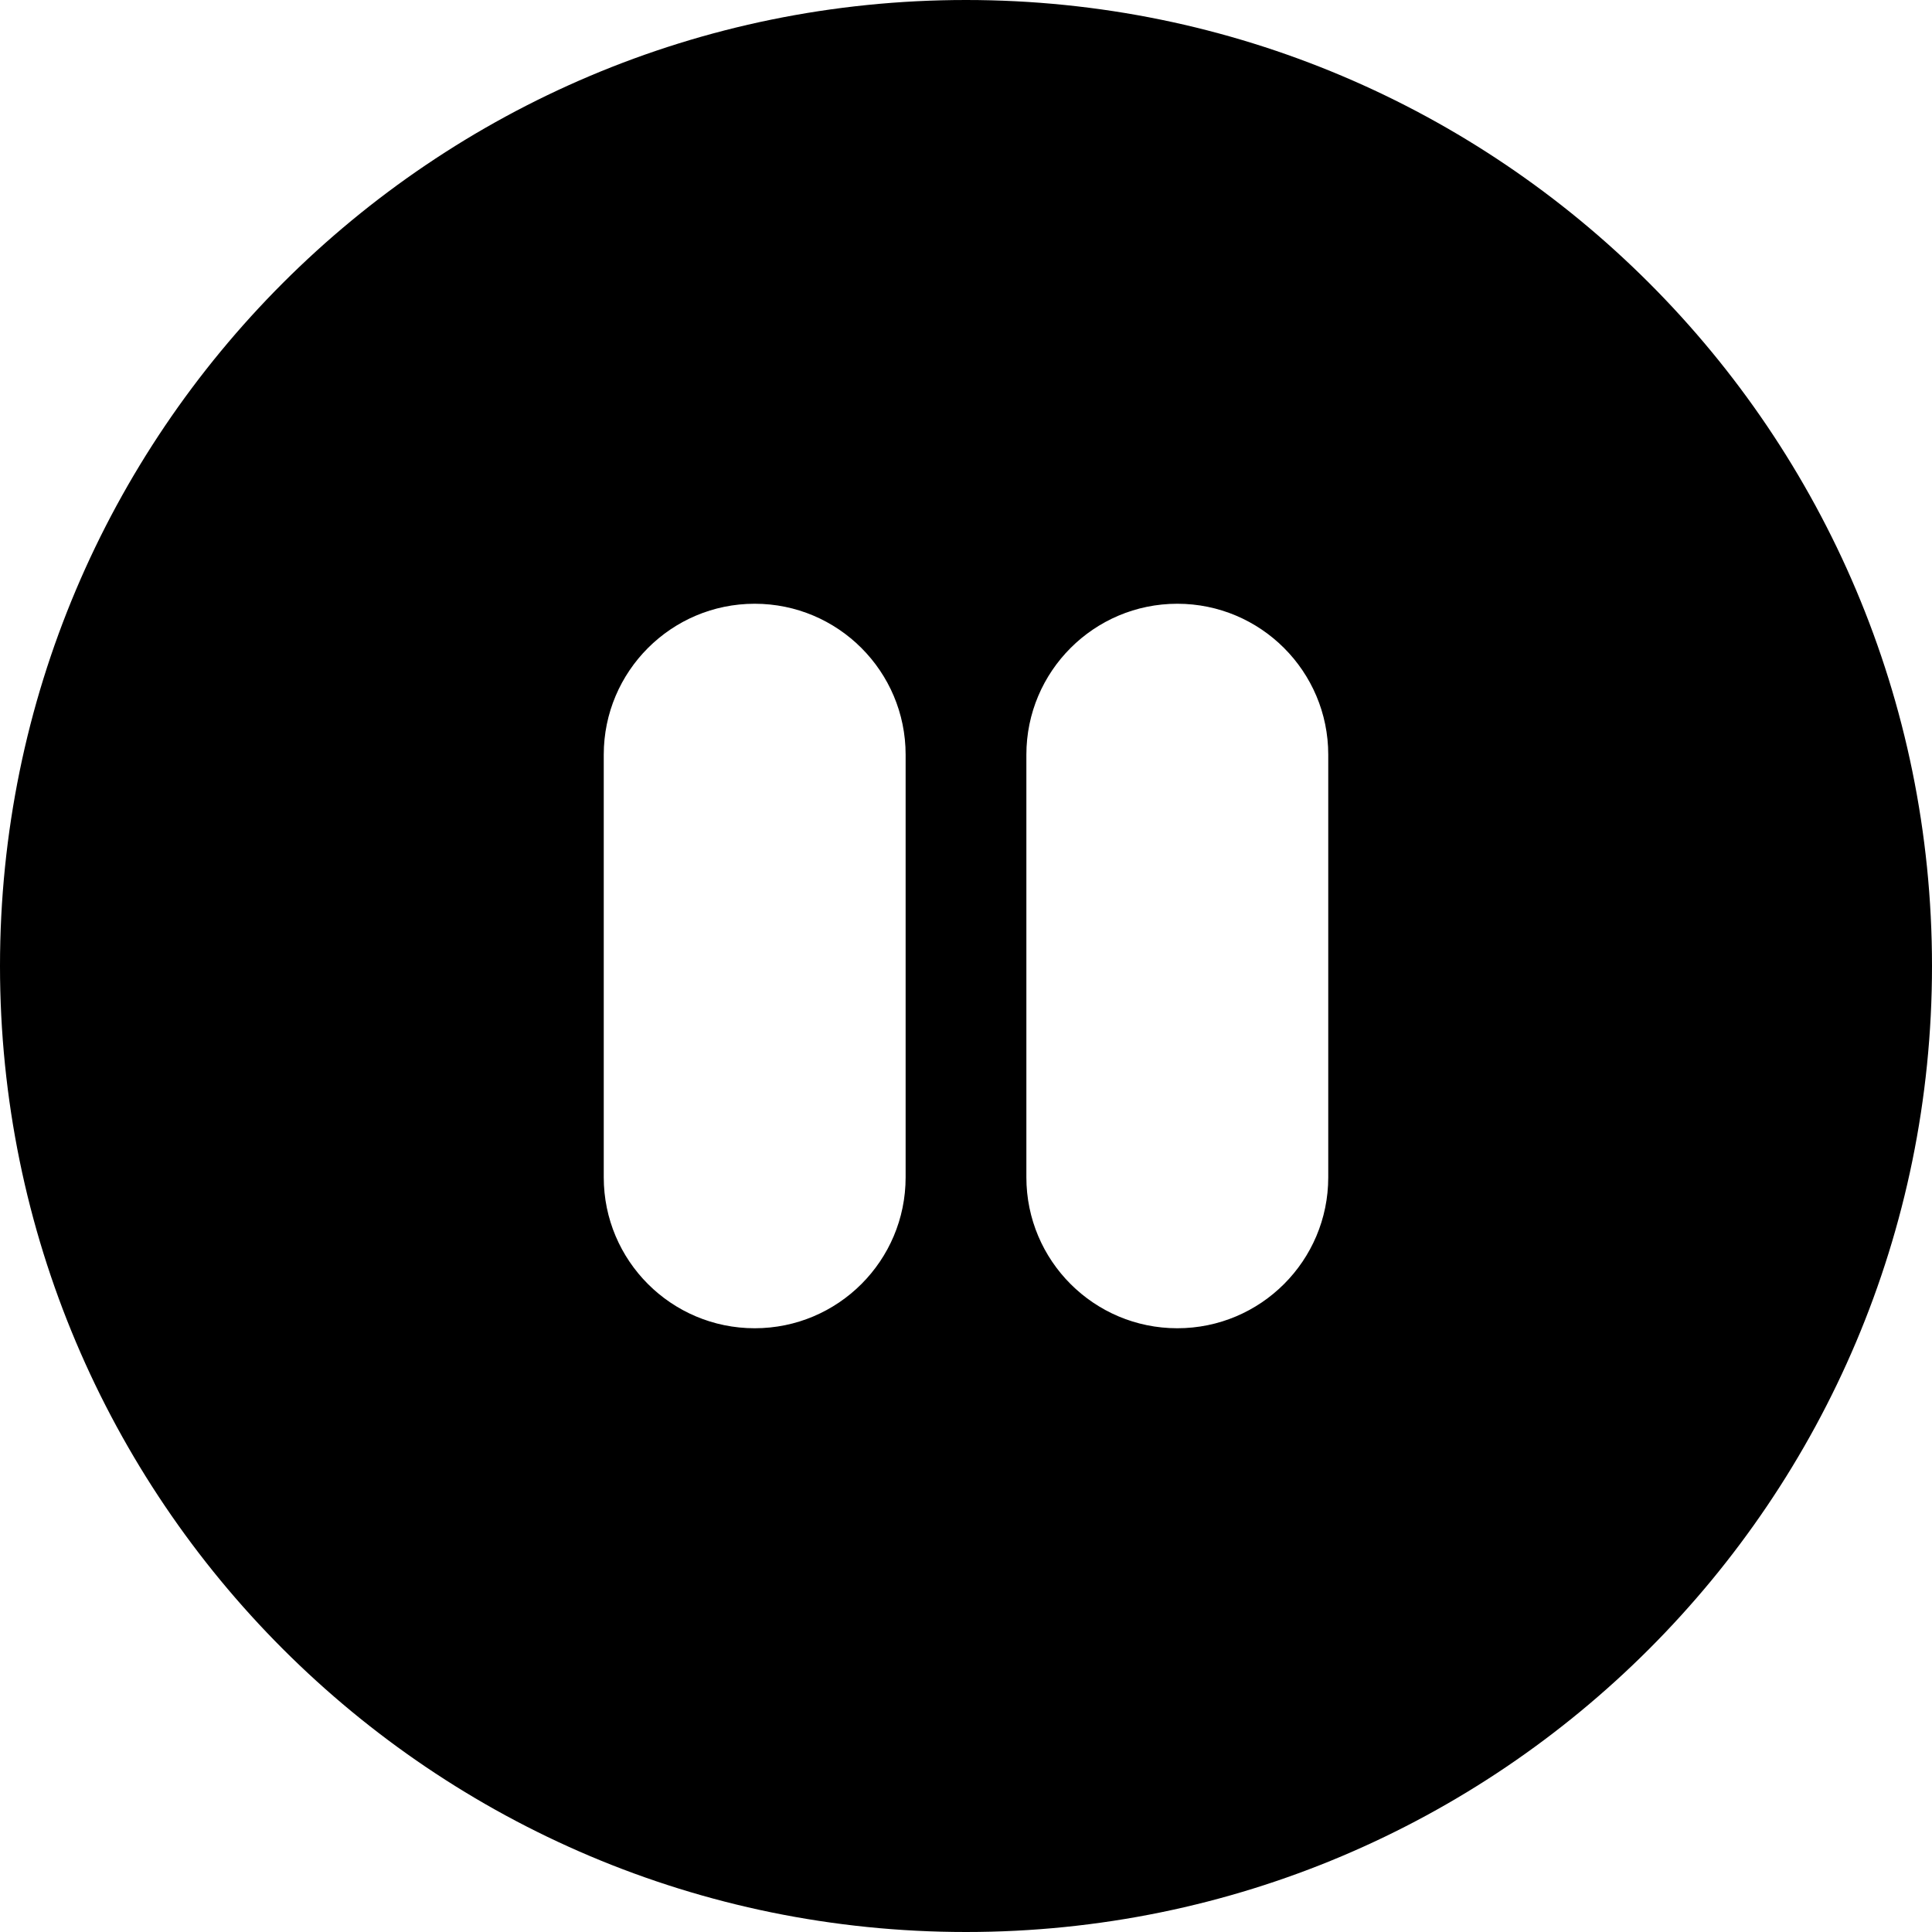
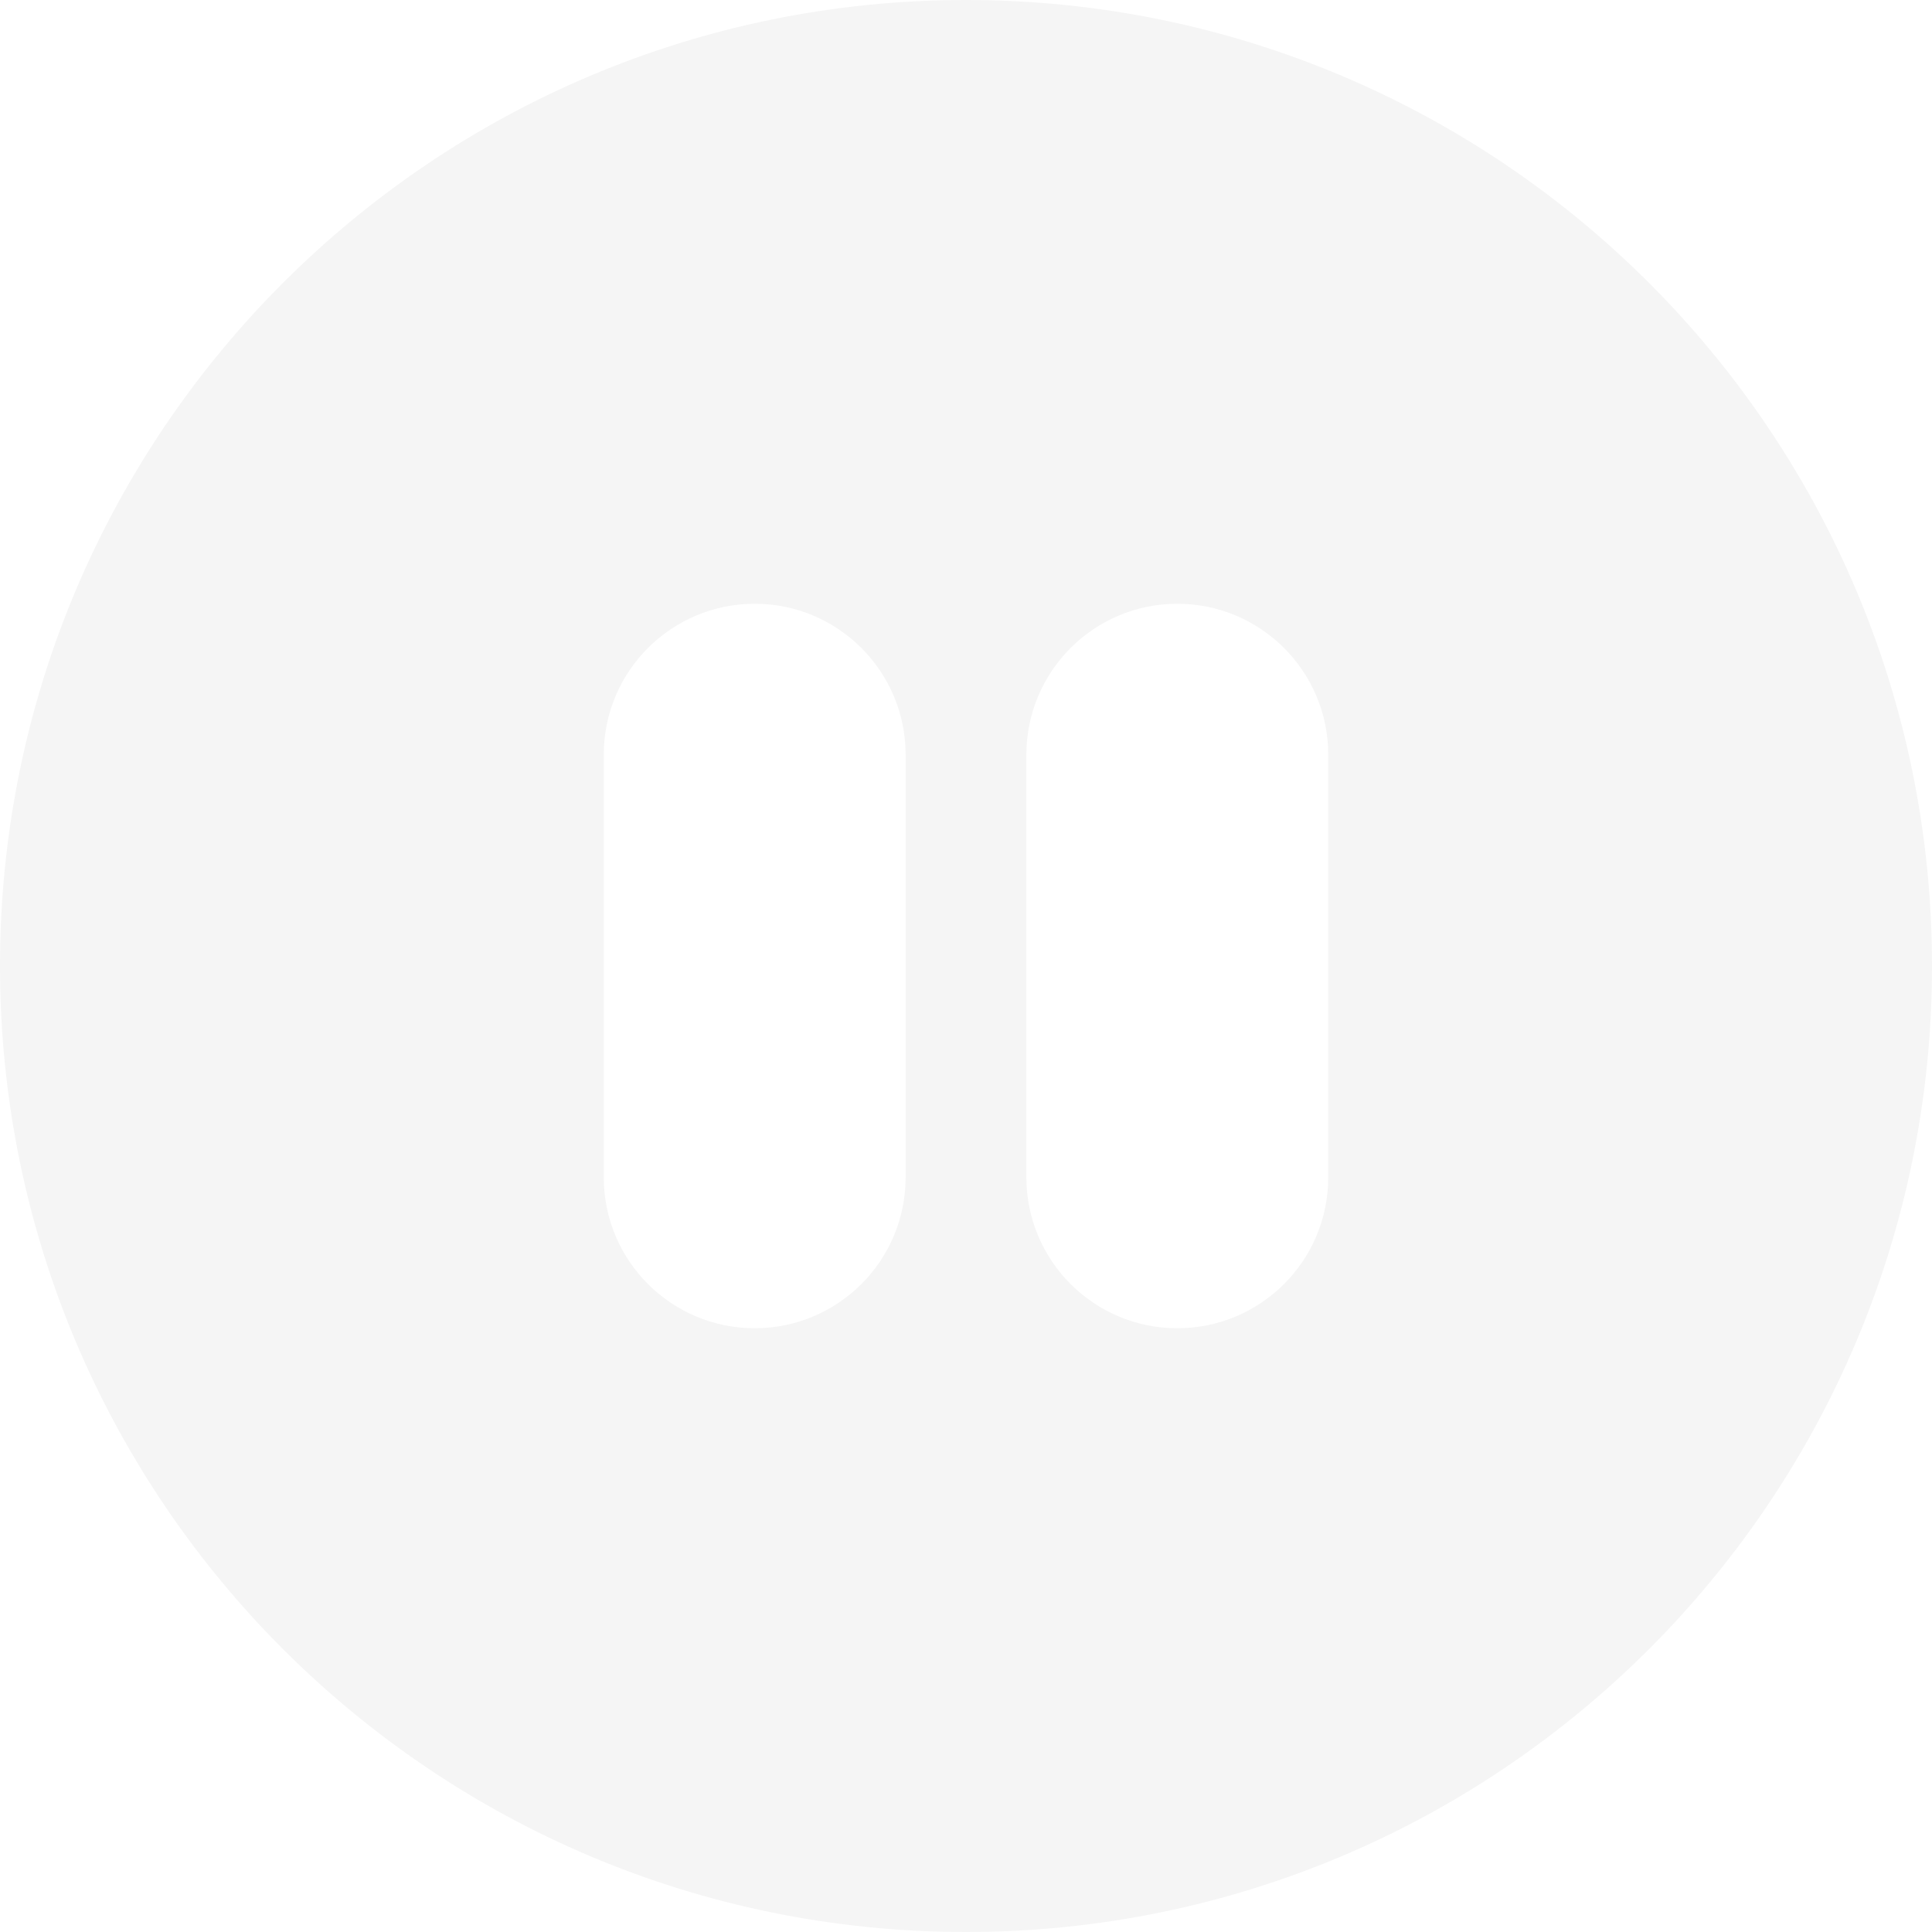
- <svg xmlns="http://www.w3.org/2000/svg" width="16" height="16" fill="currentColor" class="bi bi-pause-circle-fill" viewBox="0 0 16 16">
+ <svg xmlns="http://www.w3.org/2000/svg" width="35" height="35" fill="whitesmoke" class="bi bi-pause-circle-fill" viewBox="0 0 16 16">
  <path d="M16 8A8 8 0 1 1 0 8a8 8 0 0 1 16 0zM6.25 5C5.56 5 5 5.56 5 6.25v3.5a1.25 1.25 0 1 0 2.5 0v-3.5C7.5 5.56 6.94 5 6.25 5zm3.5 0c-.69 0-1.25.56-1.25 1.25v3.5a1.25 1.25 0 1 0 2.5 0v-3.5C11 5.56 10.44 5 9.75 5z" />
</svg>
